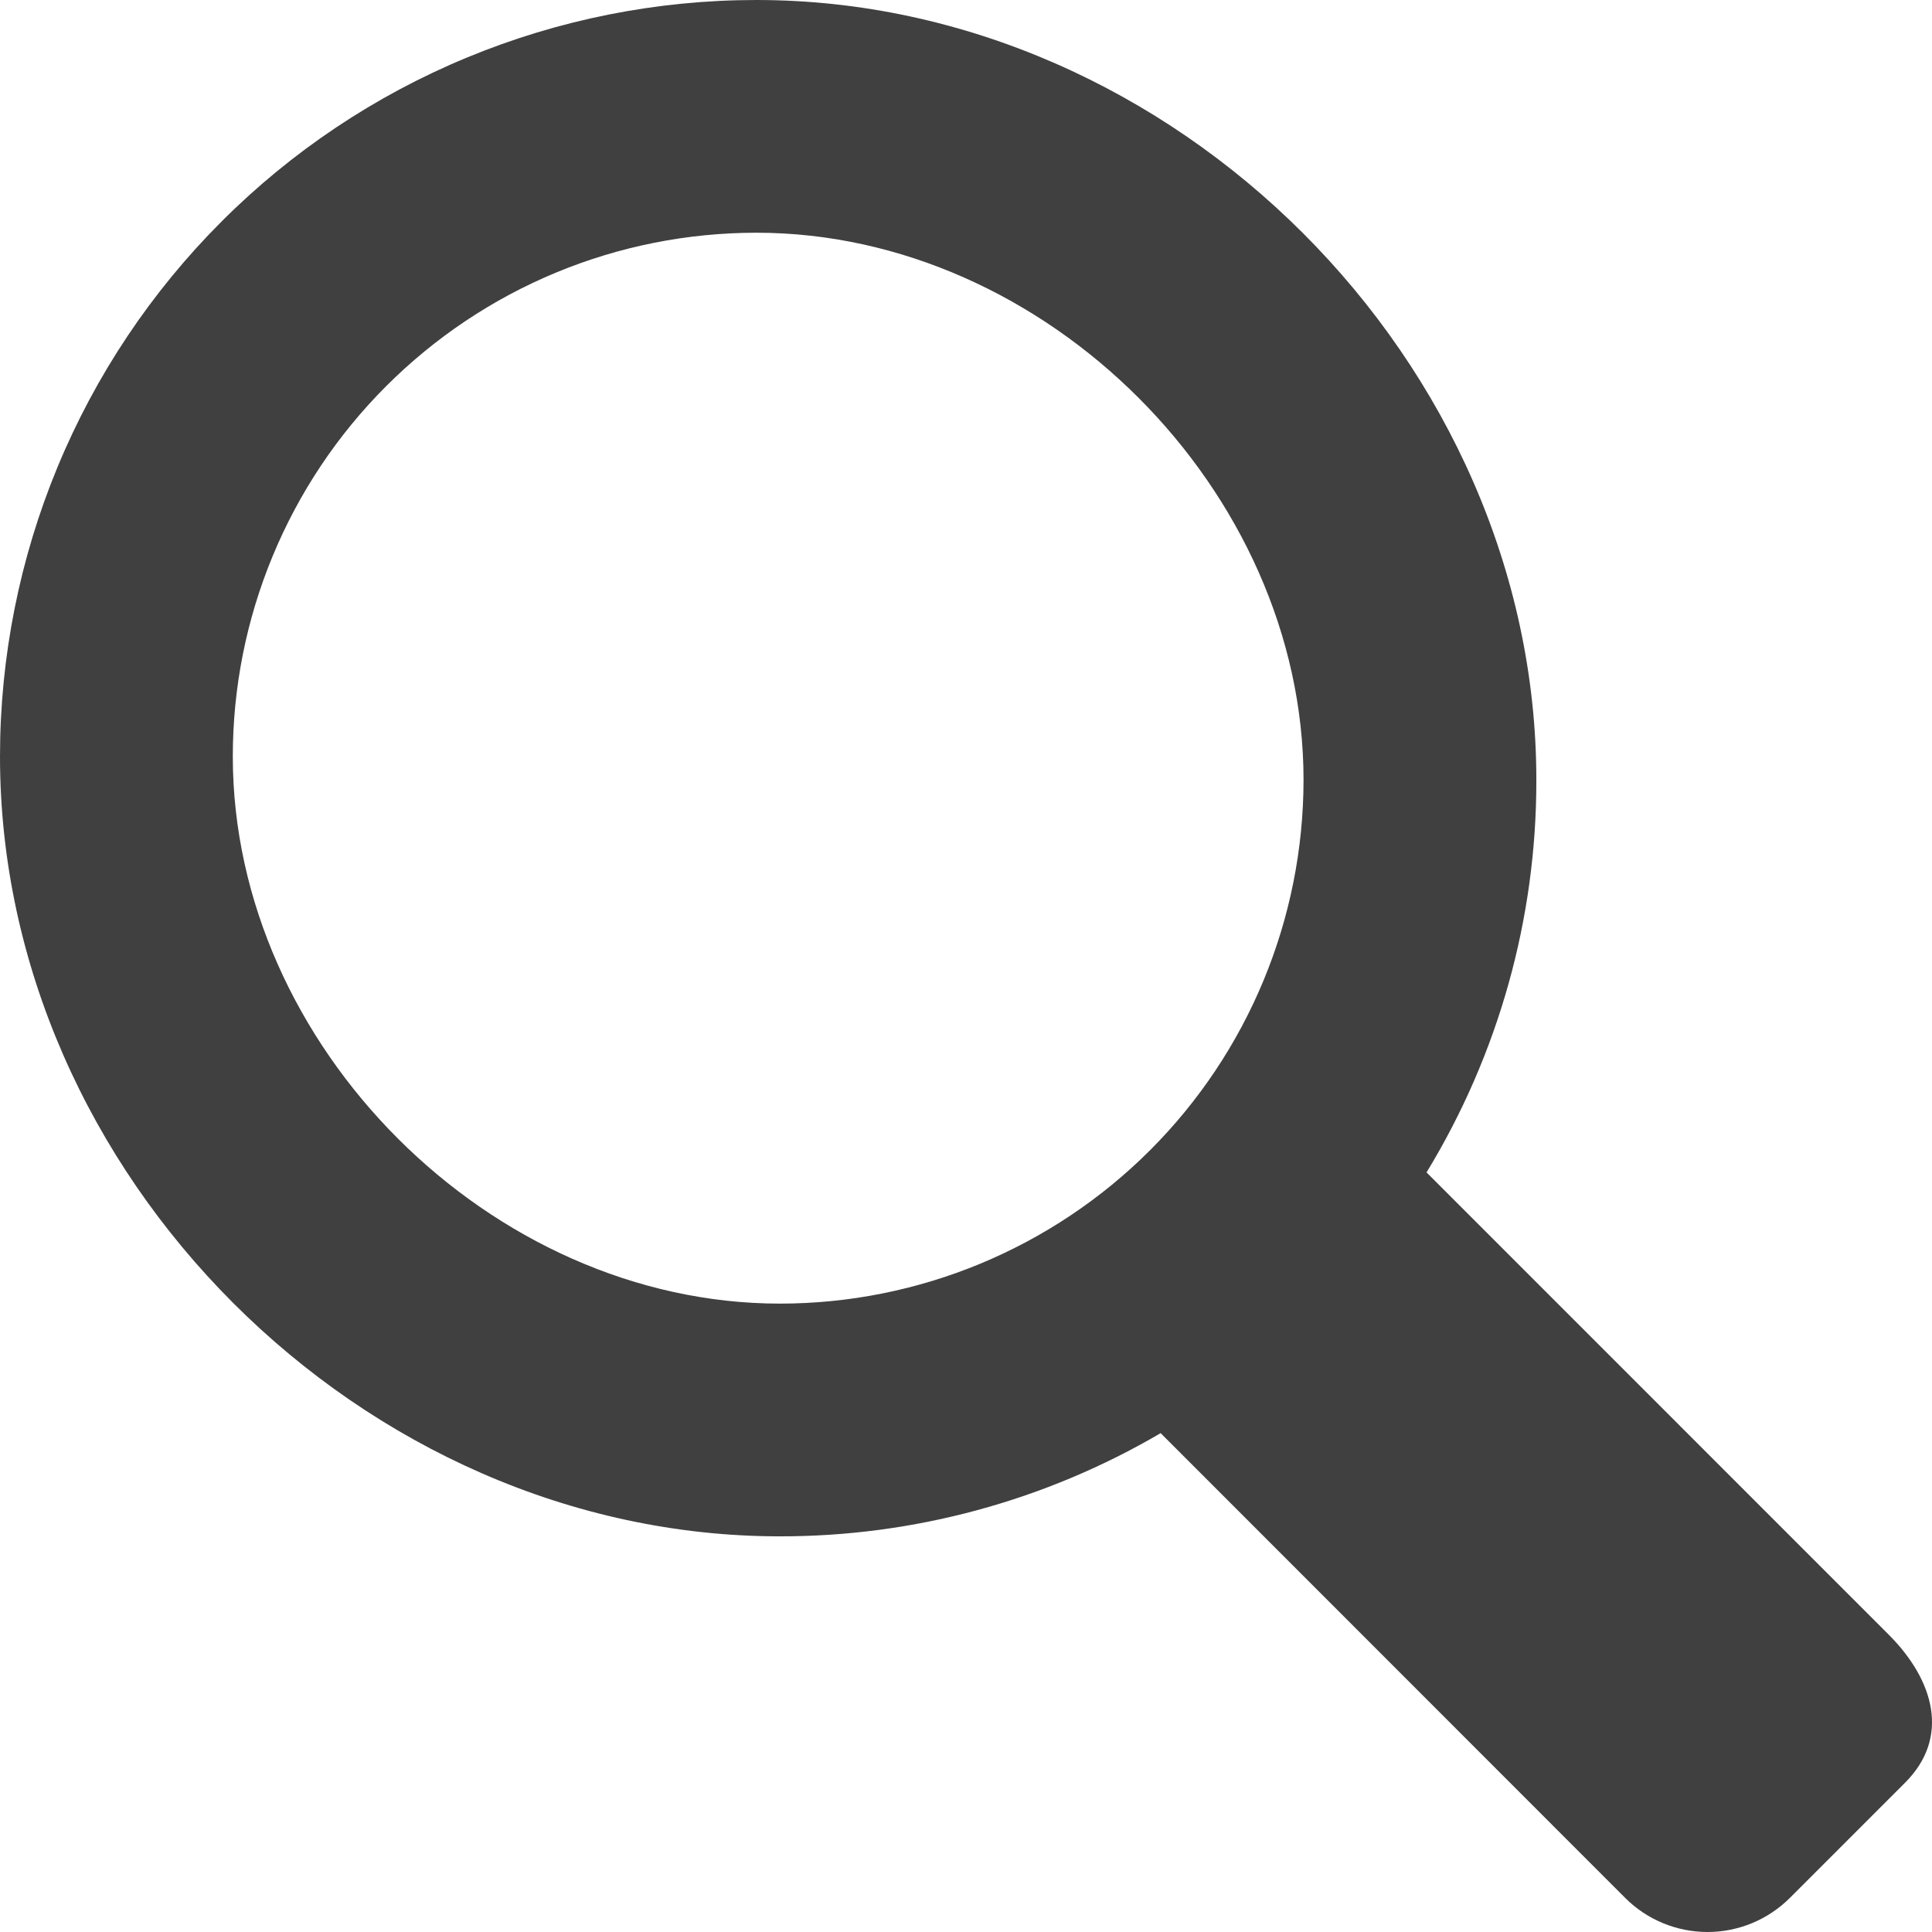
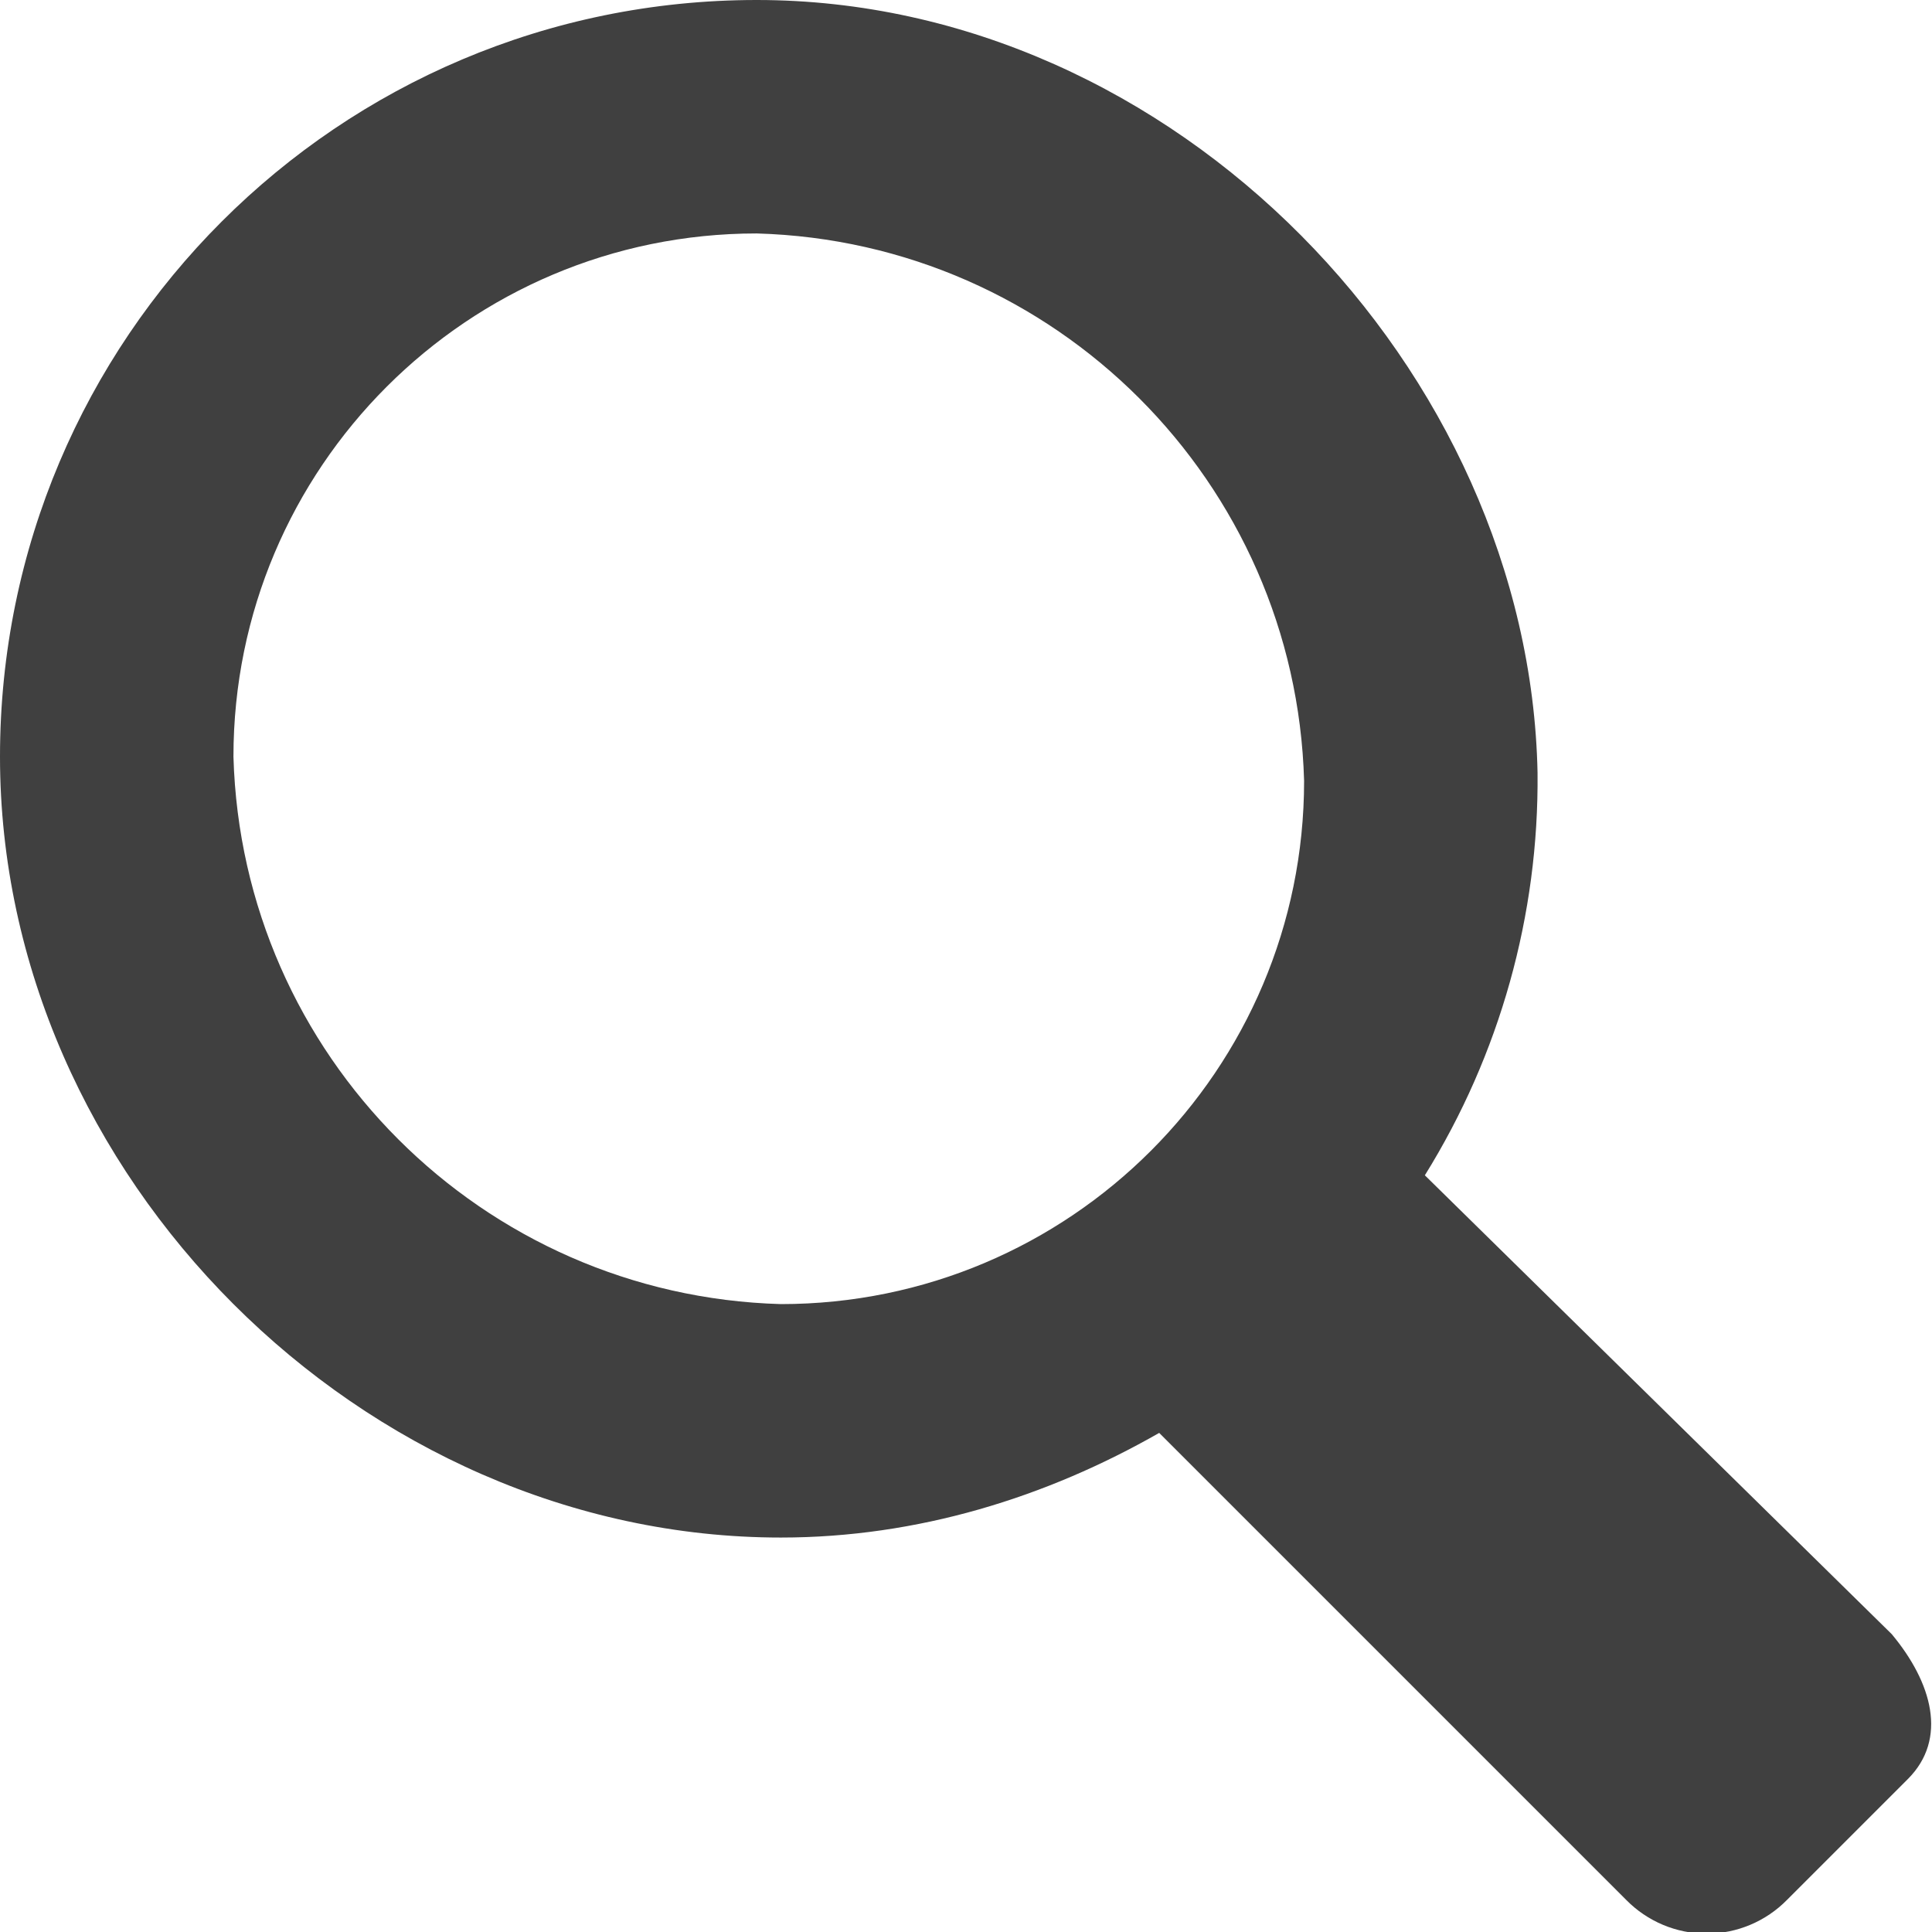
- <svg xmlns="http://www.w3.org/2000/svg" width="24" height="24" viewBox="0 0 24 24" fill="none">
-   <path d="M23.461 20.305L17.721 14.564C18.616 13.095 19.088 11.408 19.085 9.688C19.085 4.497 14.587 1.22841e-07 9.397 1.22841e-07C8.163 -0 6.941 0.243 5.8 0.715C4.66 1.187 3.624 1.879 2.752 2.752C1.879 3.625 1.187 4.661 0.715 5.801C0.243 6.941 -0 8.163 1.22829e-07 9.397C1.22829e-07 14.587 4.498 19.085 9.687 19.085C11.35 19.087 12.983 18.644 14.418 17.803L20.189 23.577C20.46 23.848 20.828 24 21.212 24C21.595 24 21.962 23.848 22.234 23.577L23.666 22.145C24.23 21.581 24.025 20.869 23.461 20.305ZM2.892 9.397C2.892 8.543 3.06 7.697 3.387 6.908C3.714 6.118 4.193 5.401 4.797 4.797C5.401 4.193 6.118 3.713 6.907 3.386C7.696 3.059 8.542 2.891 9.397 2.891C12.991 2.891 16.193 6.092 16.193 9.688C16.192 11.413 15.507 13.068 14.287 14.288C13.067 15.508 11.412 16.194 9.687 16.194C6.093 16.193 2.892 12.99 2.892 9.397Z" fill="#404040" />
+ <svg xmlns="http://www.w3.org/2000/svg" width="24" height="24" fill="none">
+   <path fill="#404040" d="M23.5 20.3l-5.8-5.7a9.3 9.3 0 001.4-5C19 4.6 14.6 0 9.4 0A9.4 9.4 0 000 9.4c0 5.2 4.5 9.7 9.7 9.7 1.7 0 3.3-.5 4.7-1.3l5.8 5.8a1.4 1.4 0 002 0l1.5-1.5c.5-.5.3-1.2-.2-1.8zM2.9 9.4a6.5 6.5 0 016.5-6.5 7 7 0 016.8 6.8 6.5 6.5 0 01-6.5 6.5 7 7 0 01-6.8-6.8z" />
</svg>
